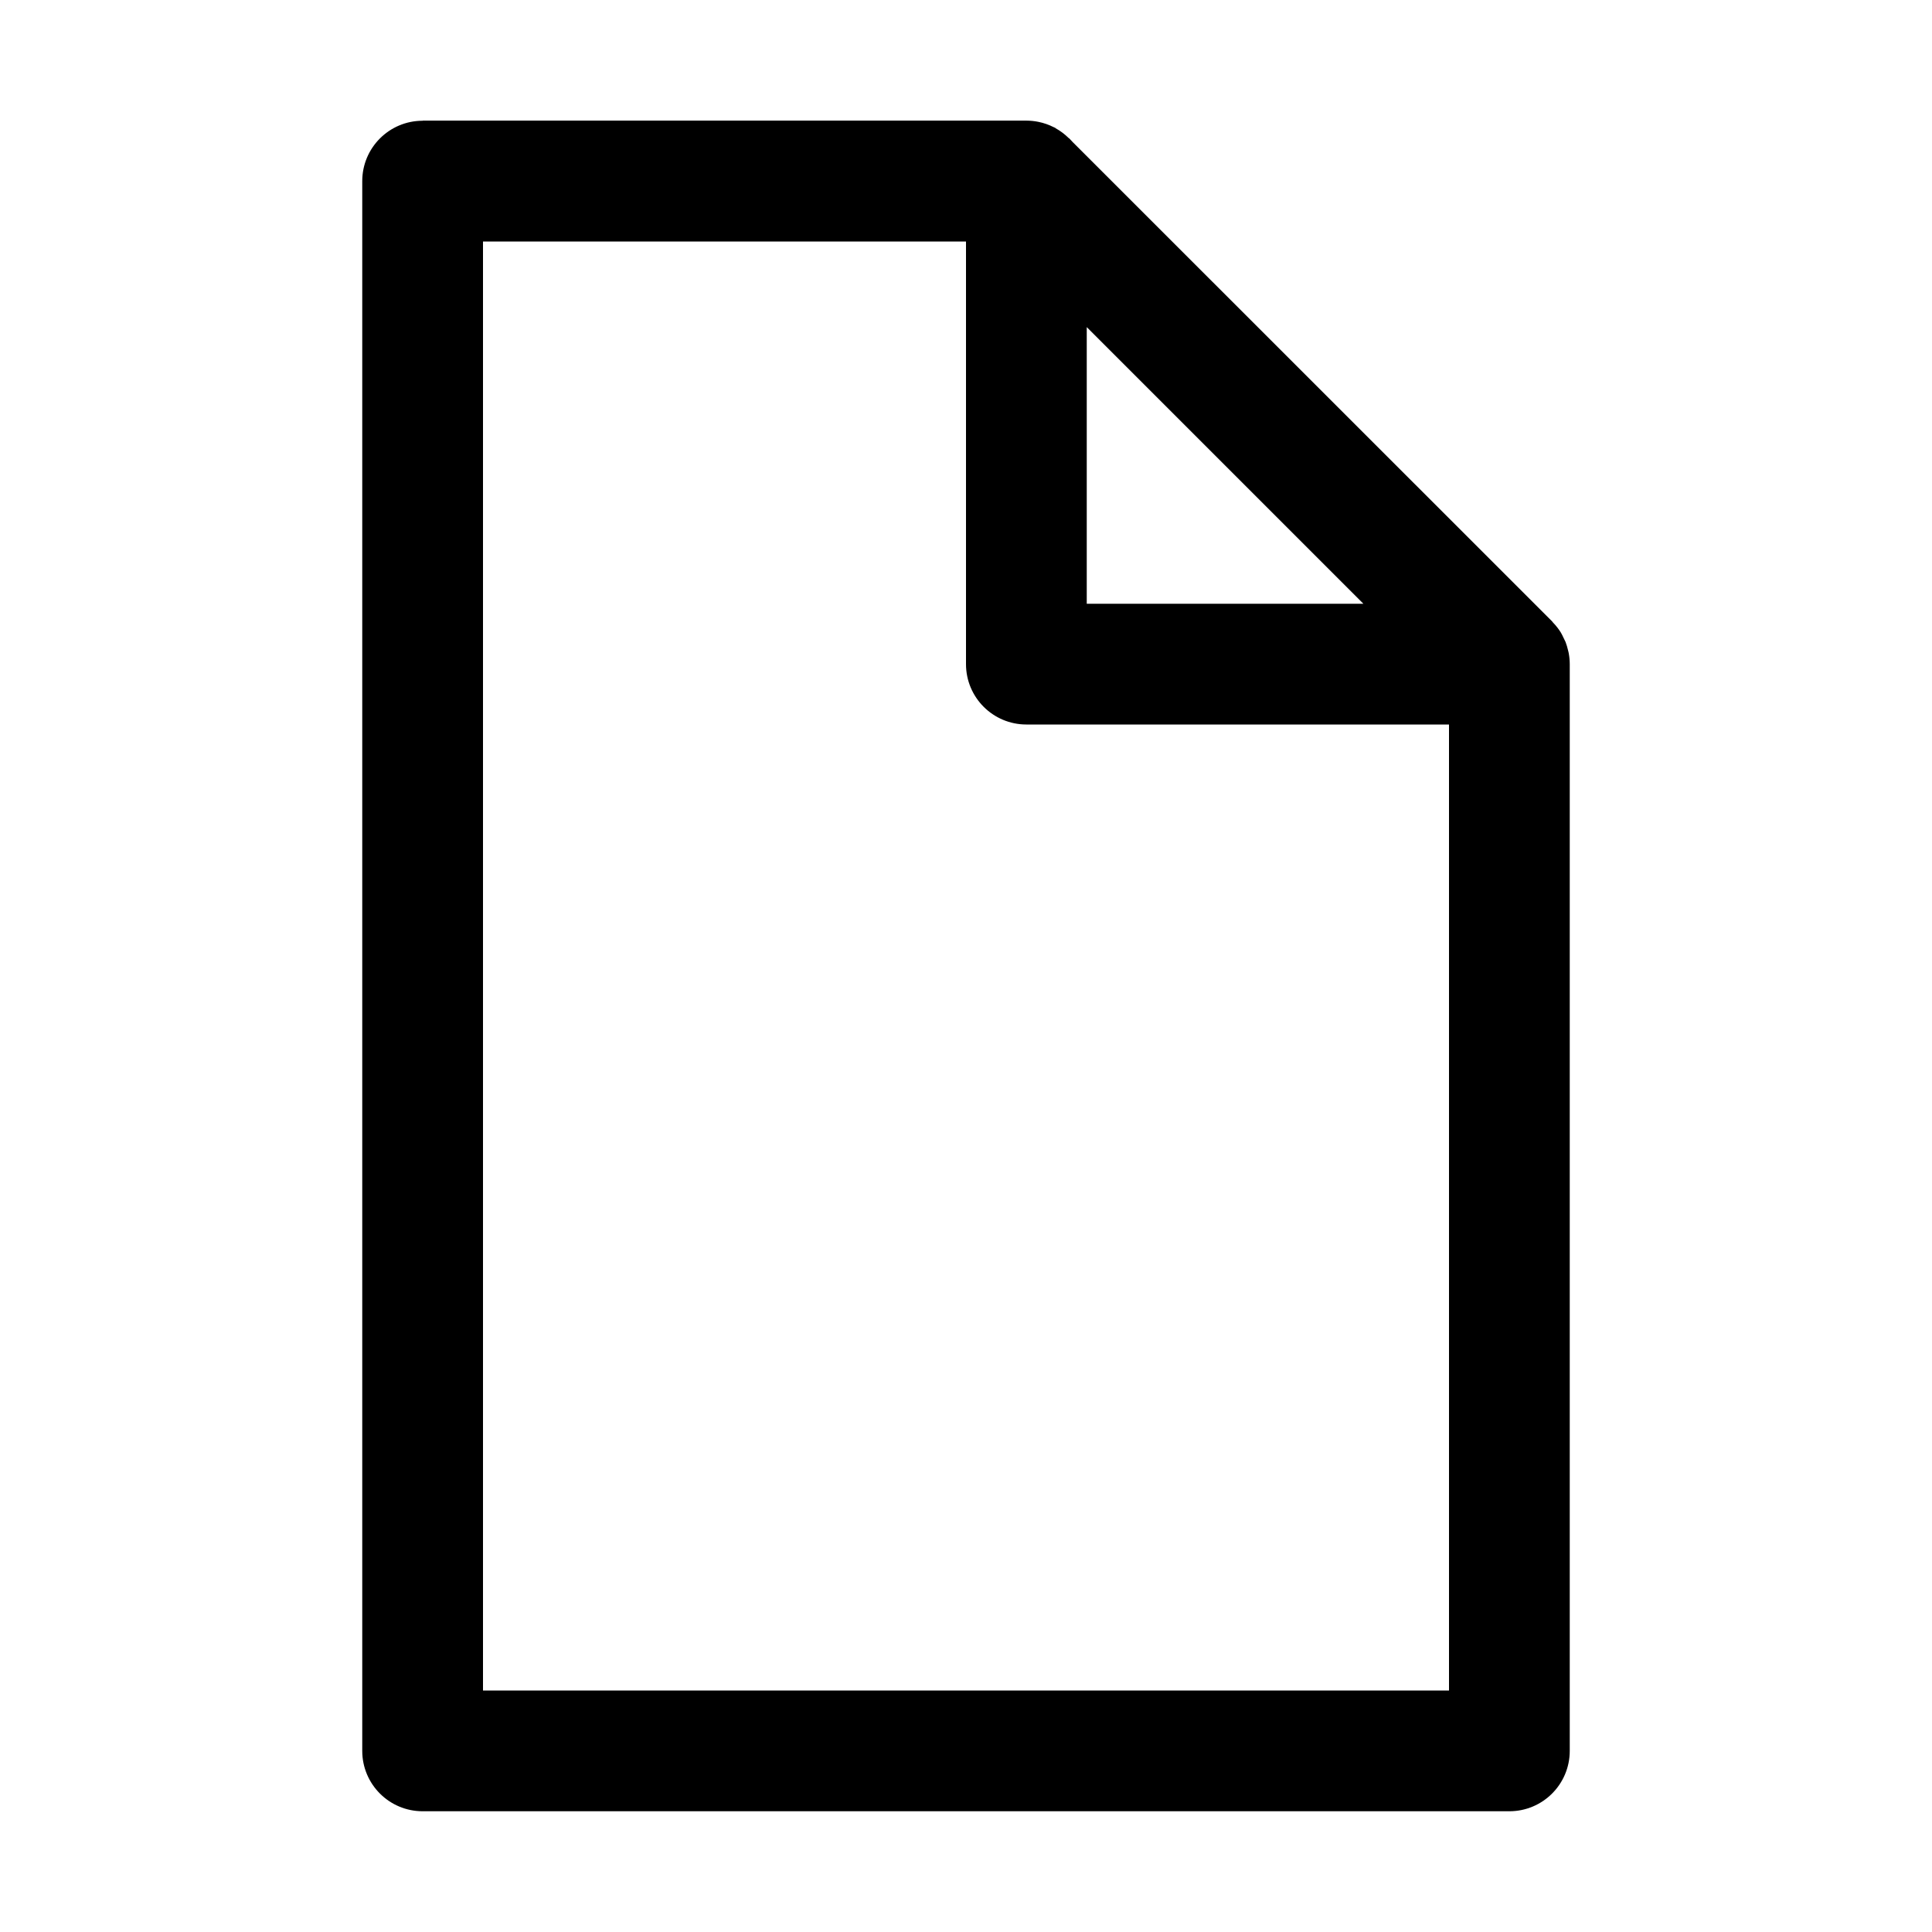
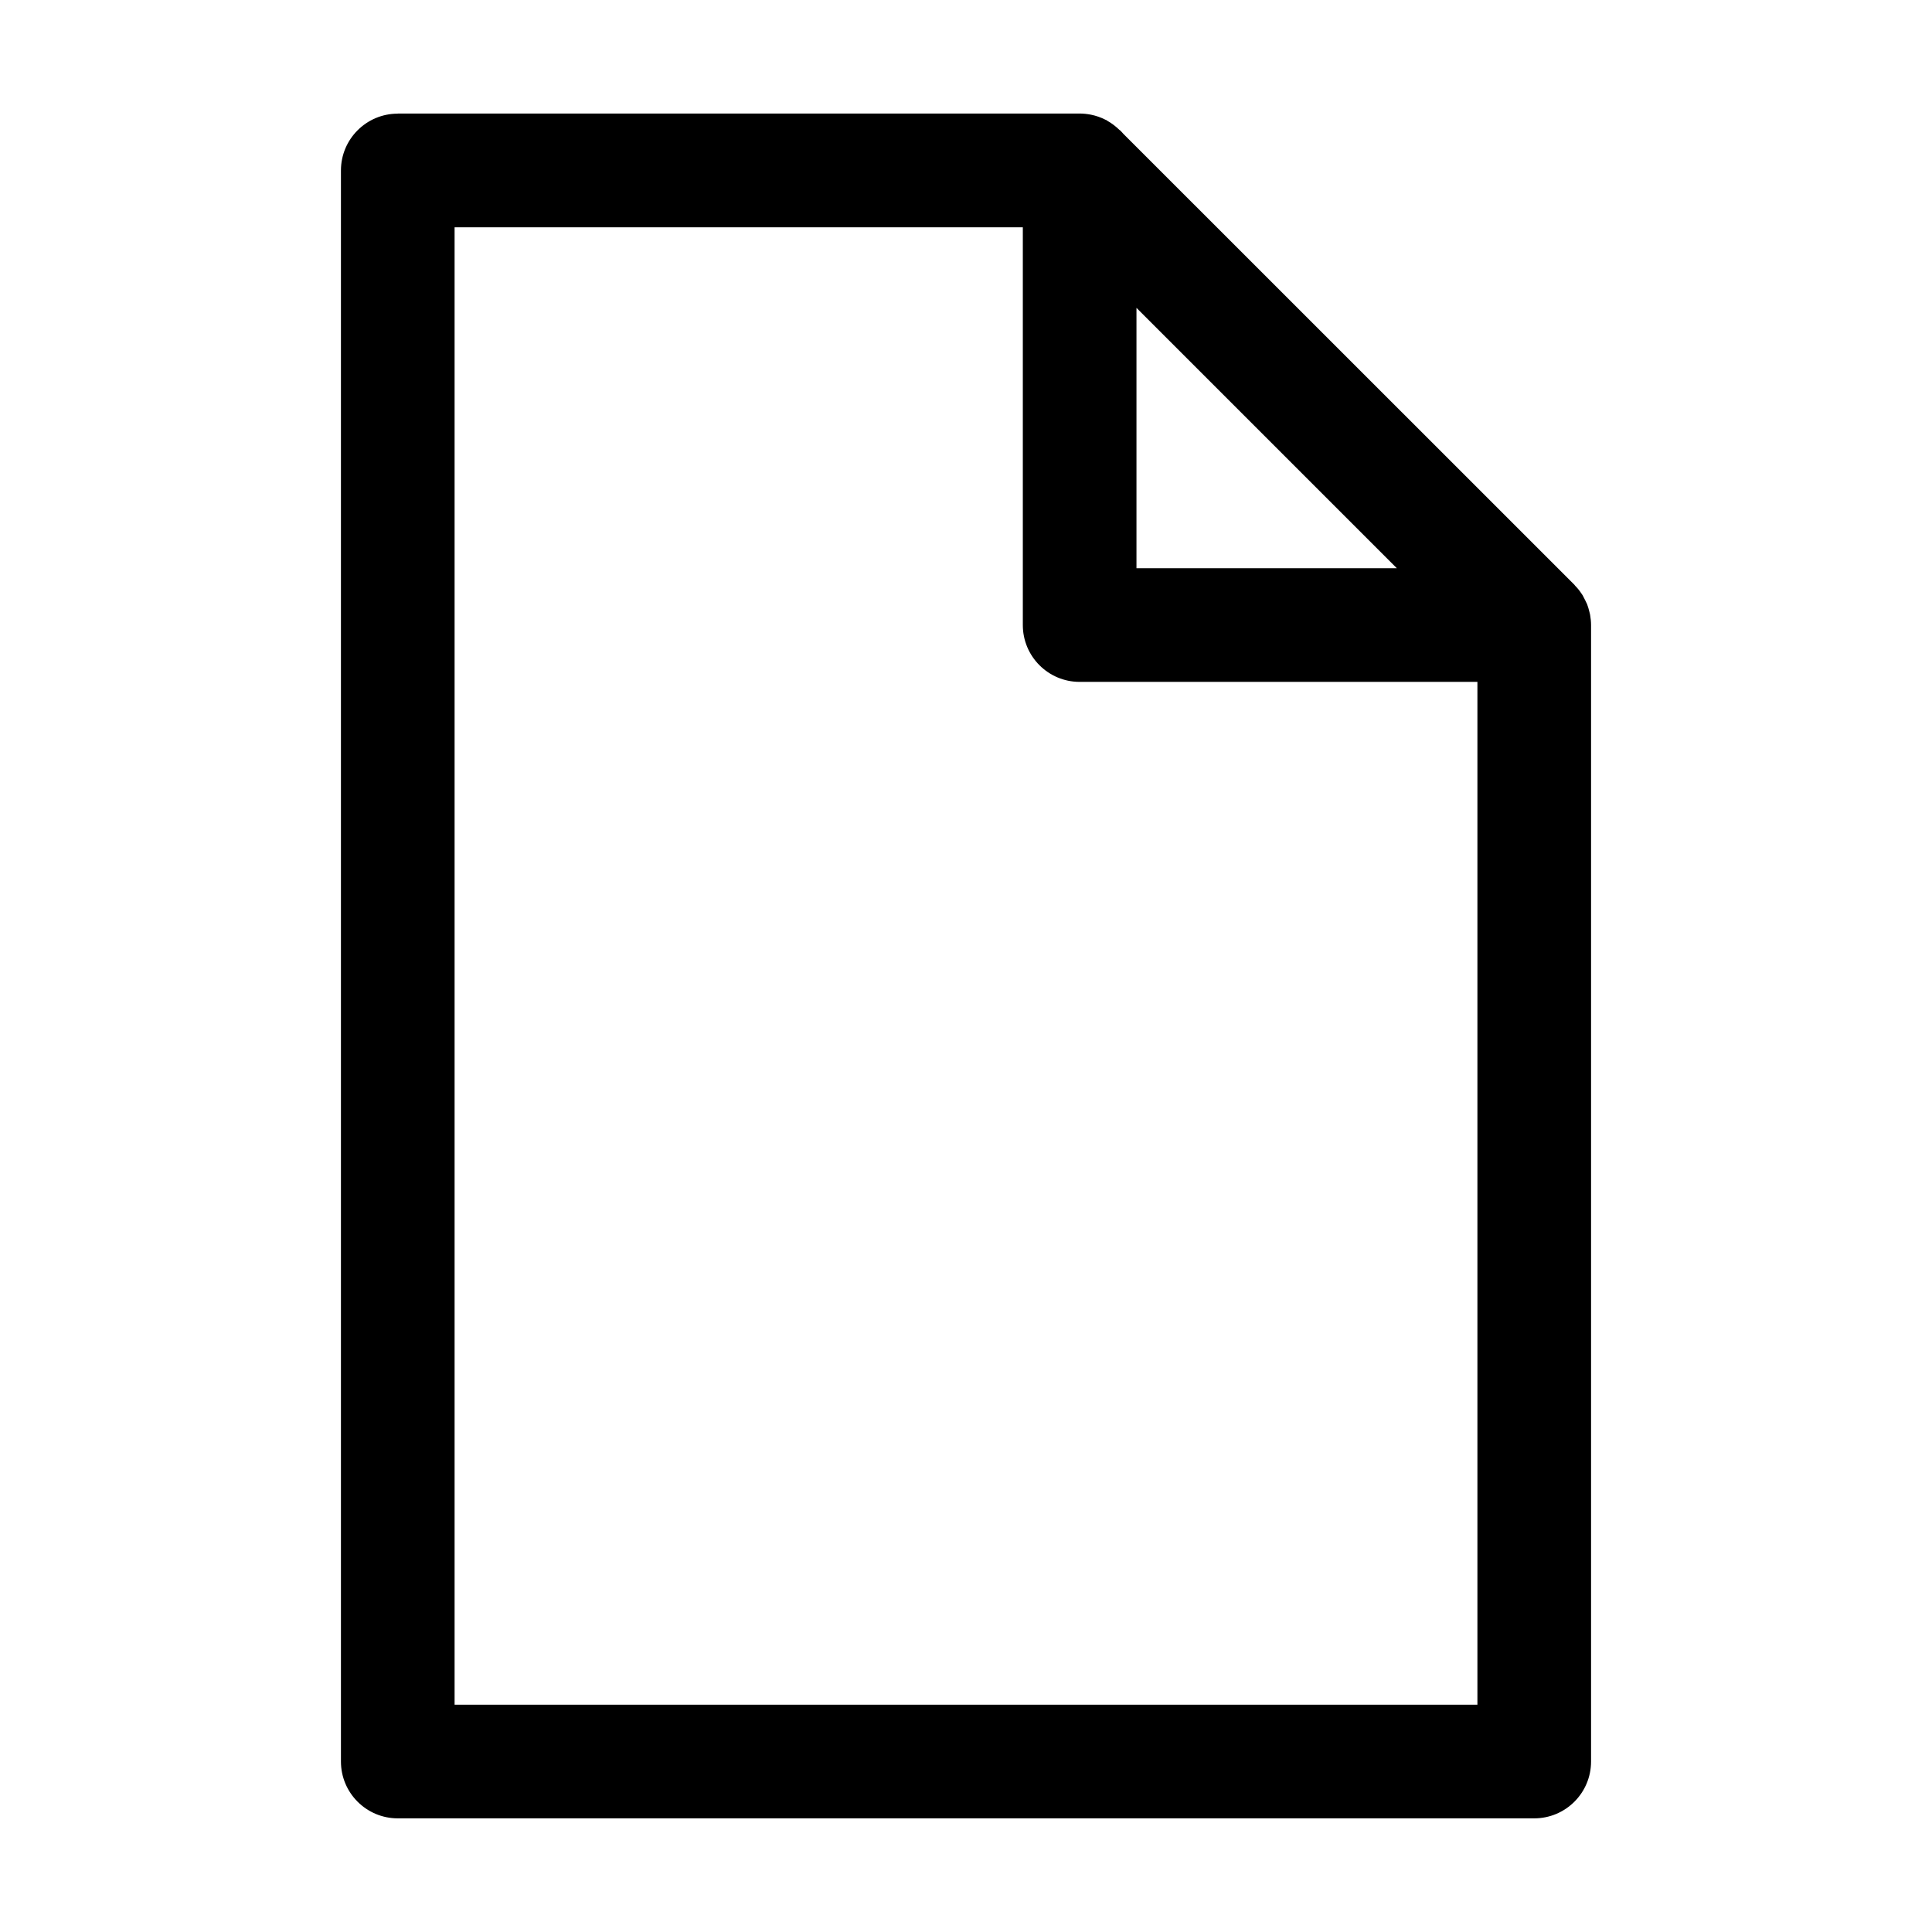
- <svg xmlns="http://www.w3.org/2000/svg" width="16" height="16" version="1.1" viewBox="0 0 16 16">
-   <path d="m3.5 1a.5.5 0 00-.5.5v13a.5.5 0 00.5.5h9a.5.5 0 00.5-.5v-9a.5.5 0 00-.008-.088.5.5 0 00-.002-.01.5.5 0 00-.004-.016.5.5 0 00-.021-.07.5.5 0 00-.016-.033.5.5 0 00-.023-.045.5.5 0 00-.027-.039.5.5 0 00-.039-.045.5.5 0 00-.006-.008l-.031-.031-3.939-3.938a.5.5 0 00-.029-.031.5.5 0 00-.004-.002.5.5 0 00-.109-.082.5.5 0 00-.004-.004.5.5 0 00-.01-.004.5.5 0 00-.129-.045.5.5 0 00-.098-.01h-5zm.5 1h4v3.5a.5.5 0 00.5.5h3.5v8h-8zm5 .709 2.291 2.291h-2.291z" />
+ <svg xmlns="http://www.w3.org/2000/svg" width="17" height="17" version="1.1" viewBox="0 0 17 17">
+   <path d="m3.5 1c-0.276 2.76e-5 -0.5 0.224-0.5 0.5v14c2.76e-5 0.276 0.224 0.5 0.5 0.5h10c0.276-2.8e-5 0.5-0.224 0.5-0.5v-10c-5e-6 -0.029-0.003-0.059-0.008-0.088-6.34e-4 -0.003-0.001-0.007-2e-3 -0.01-0.001-0.005-0.003-0.01-0.004-0.016-0.005-0.024-0.013-0.047-0.021-0.07-0.005-0.011-0.01-0.022-0.016-0.033-7e-3 -0.015-0.015-0.03-0.023-0.045-0.009-0.013-0.018-0.026-0.027-0.039-0.012-0.016-0.025-0.031-0.039-0.045-0.002-0.003-0.004-0.005-0.006-0.008l-0.031-0.031-3.939-3.938c-0.009-0.011-0.019-0.021-0.029-0.031-0.001-6.557e-4 -0.003-0.001-0.004-0.002-0.033-0.032-0.069-0.06-0.109-0.082-0.001-0.001-0.003-0.003-0.004-0.004-0.003-0.001-0.006-0.003-0.01-0.004-0.041-0.021-0.084-0.036-0.129-0.045-0.032-0.006-0.065-0.01-0.098-0.01h-6zm0.5 1h5v3.5c2.76e-5 0.276 0.224 0.5 0.5 0.5h3.5v9h-9zm6 0.709 2.291 2.291h-2.291z" />
</svg>
